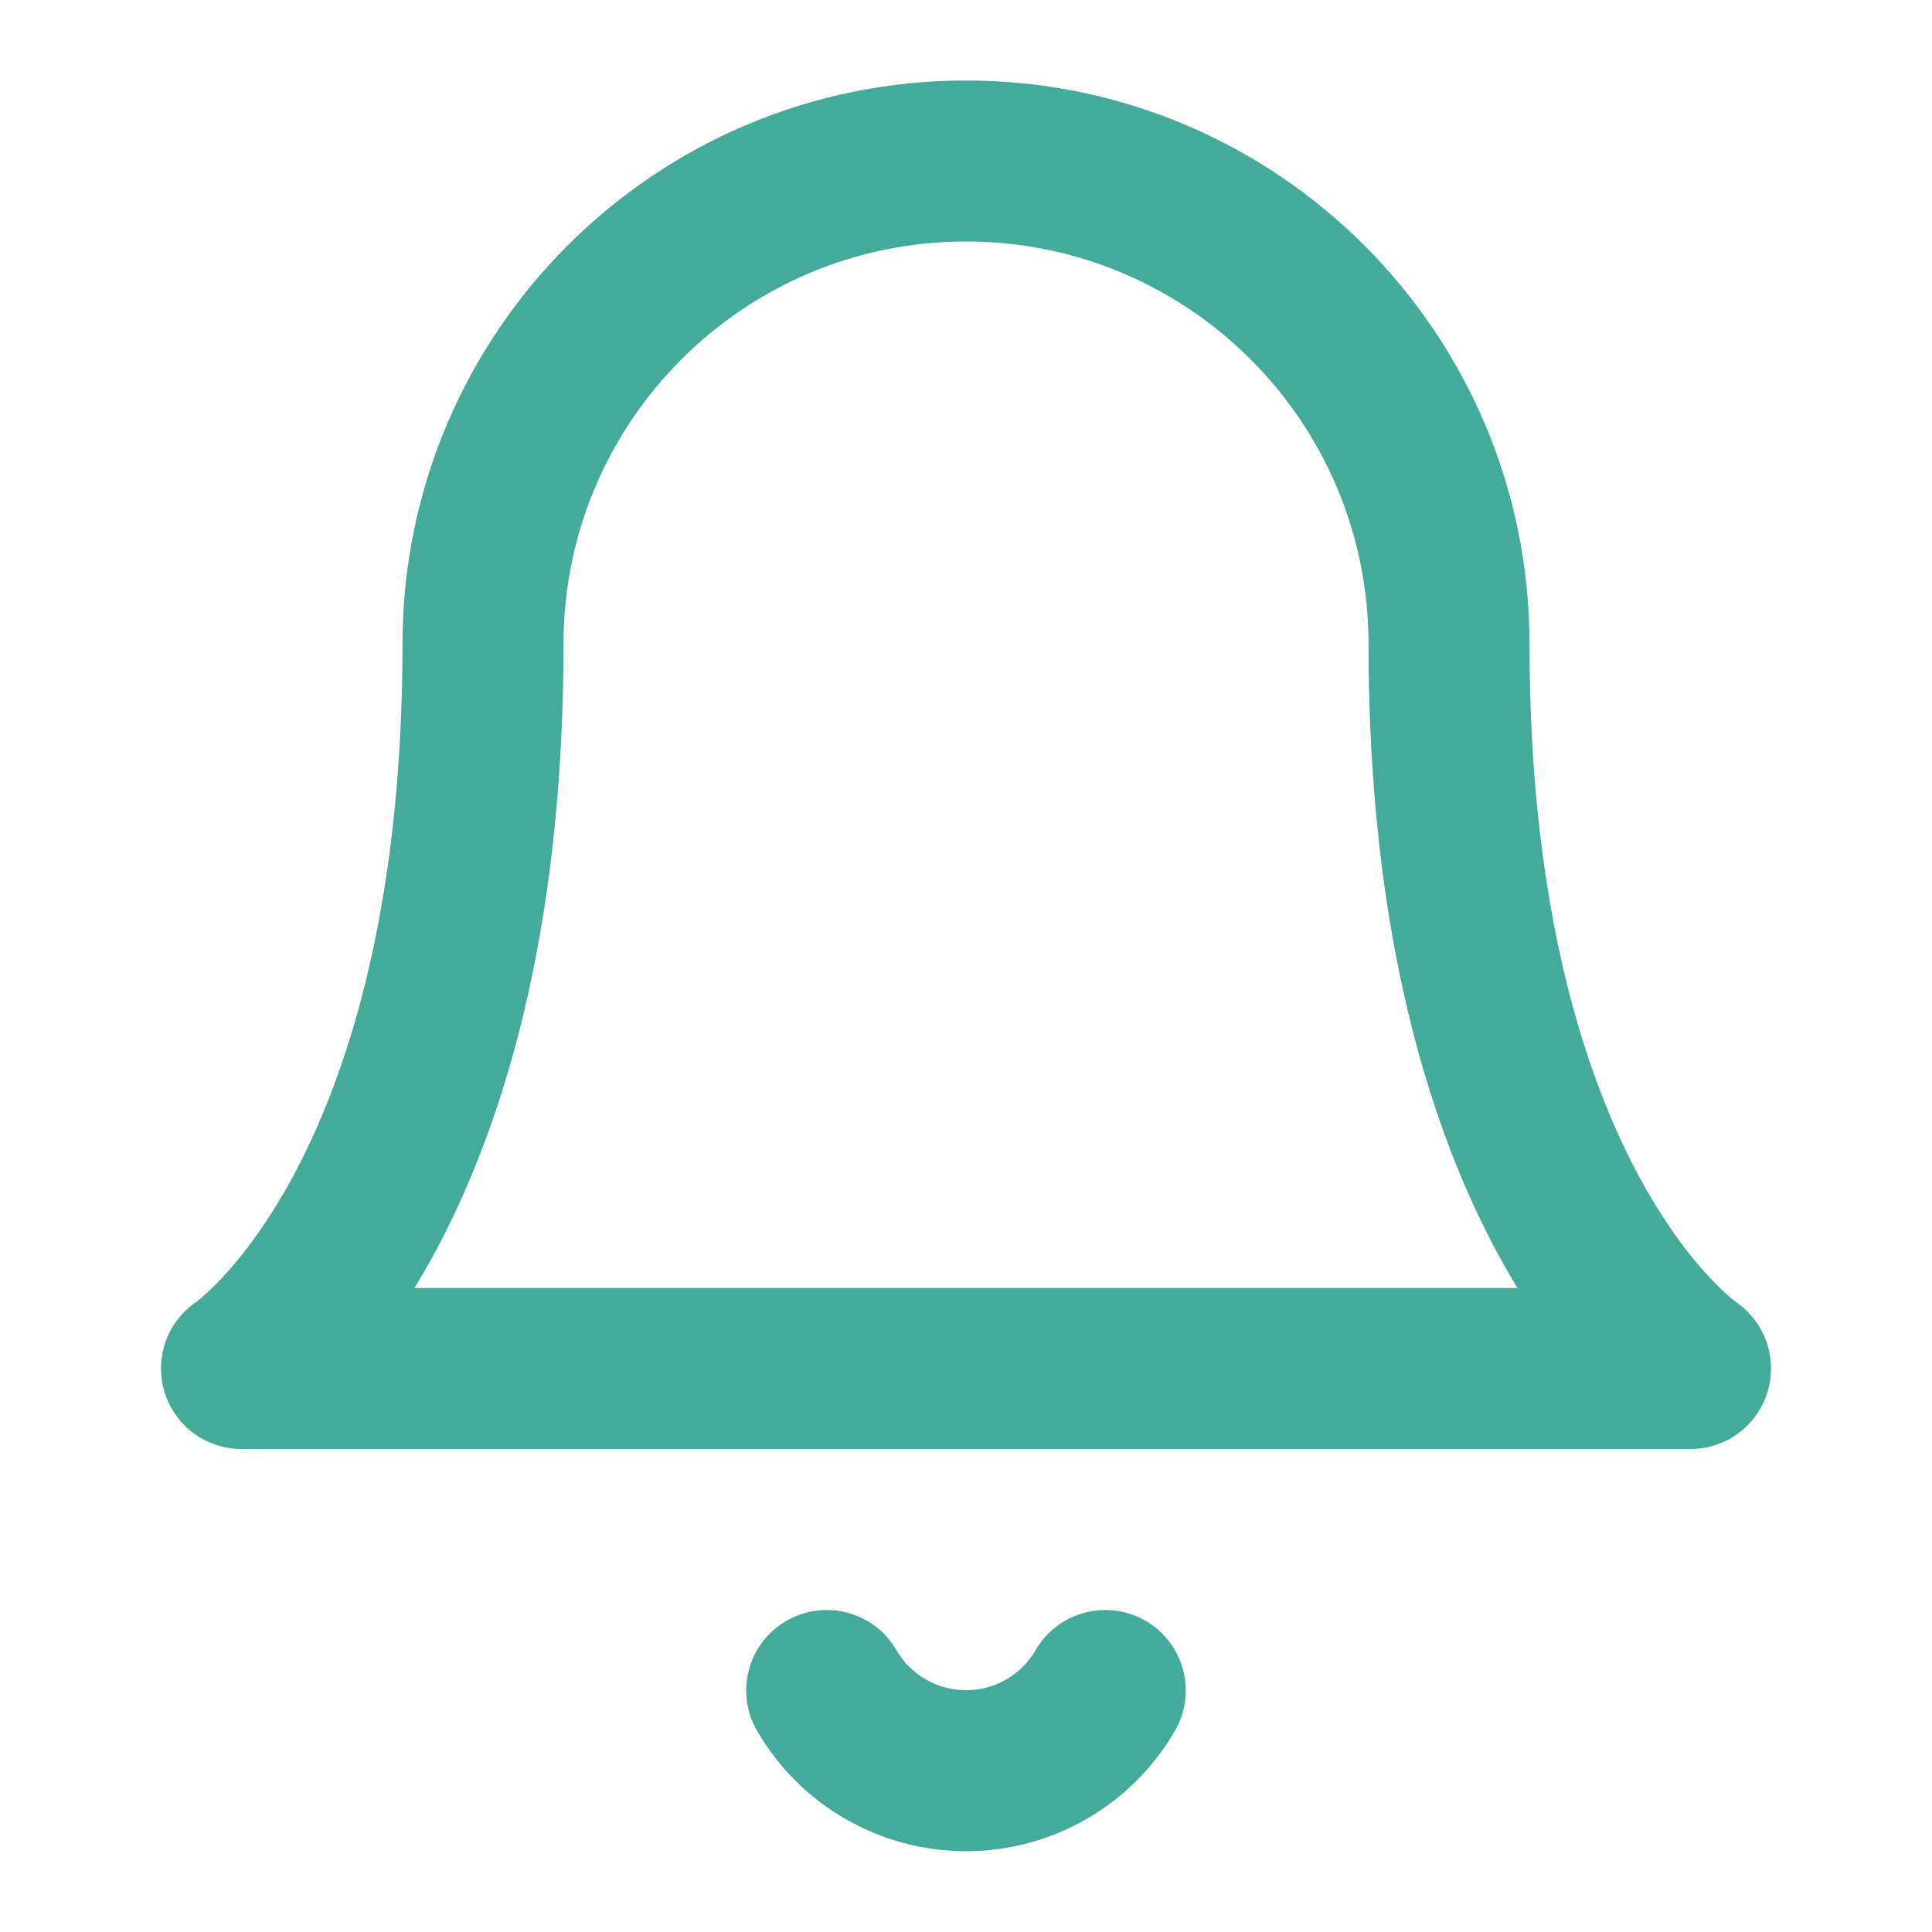
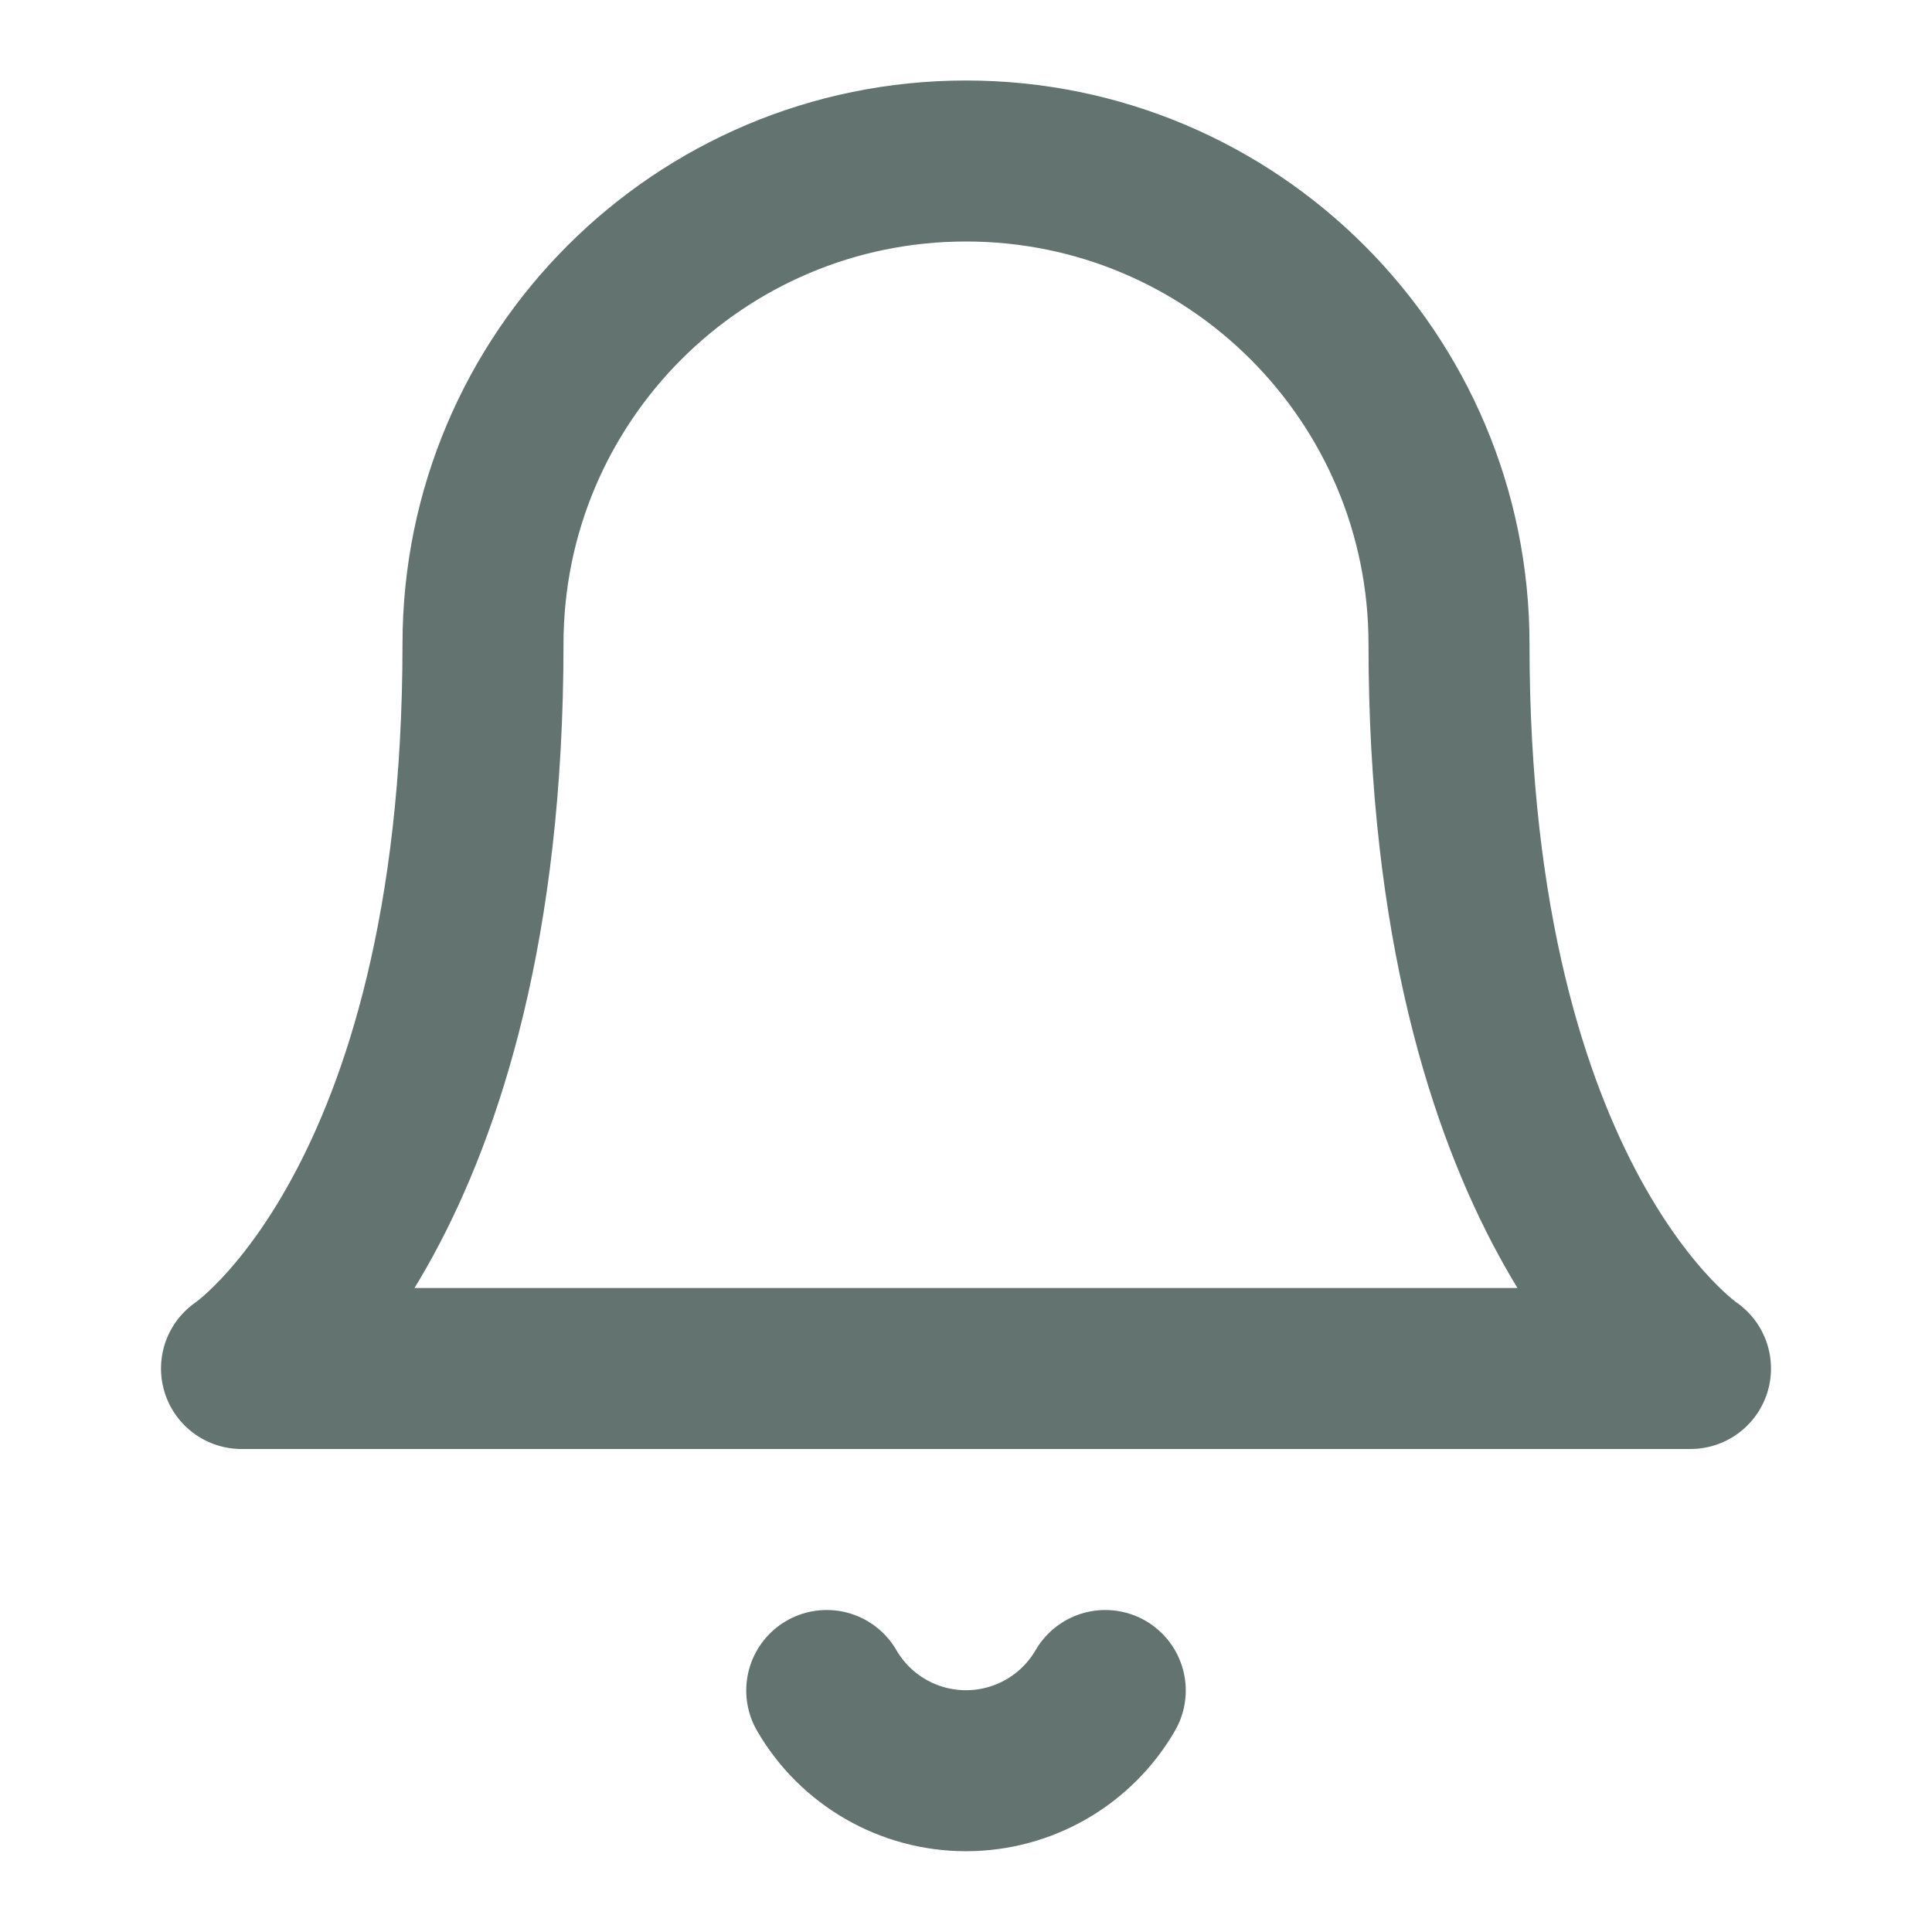
- <svg xmlns="http://www.w3.org/2000/svg" width="24" height="24" viewBox="0 0 24 24" fill="none" stroke="#44AA99" stroke-width="2" stroke-linecap="round" stroke-linejoin="round" class="feather feather-bell">
+ <svg xmlns="http://www.w3.org/2000/svg" width="24" height="24" viewBox="0 0 24 24" fill="none" stroke="#627370" stroke-width="2" stroke-linecap="round" stroke-linejoin="round" class="feather feather-bell">
  <path d="M18 8A6 6 0 0 0 6 8c0 7-3 9-3 9h18s-3-2-3-9" />
  <path d="M13.73 21a2 2 0 0 1-3.46 0" />
</svg>
